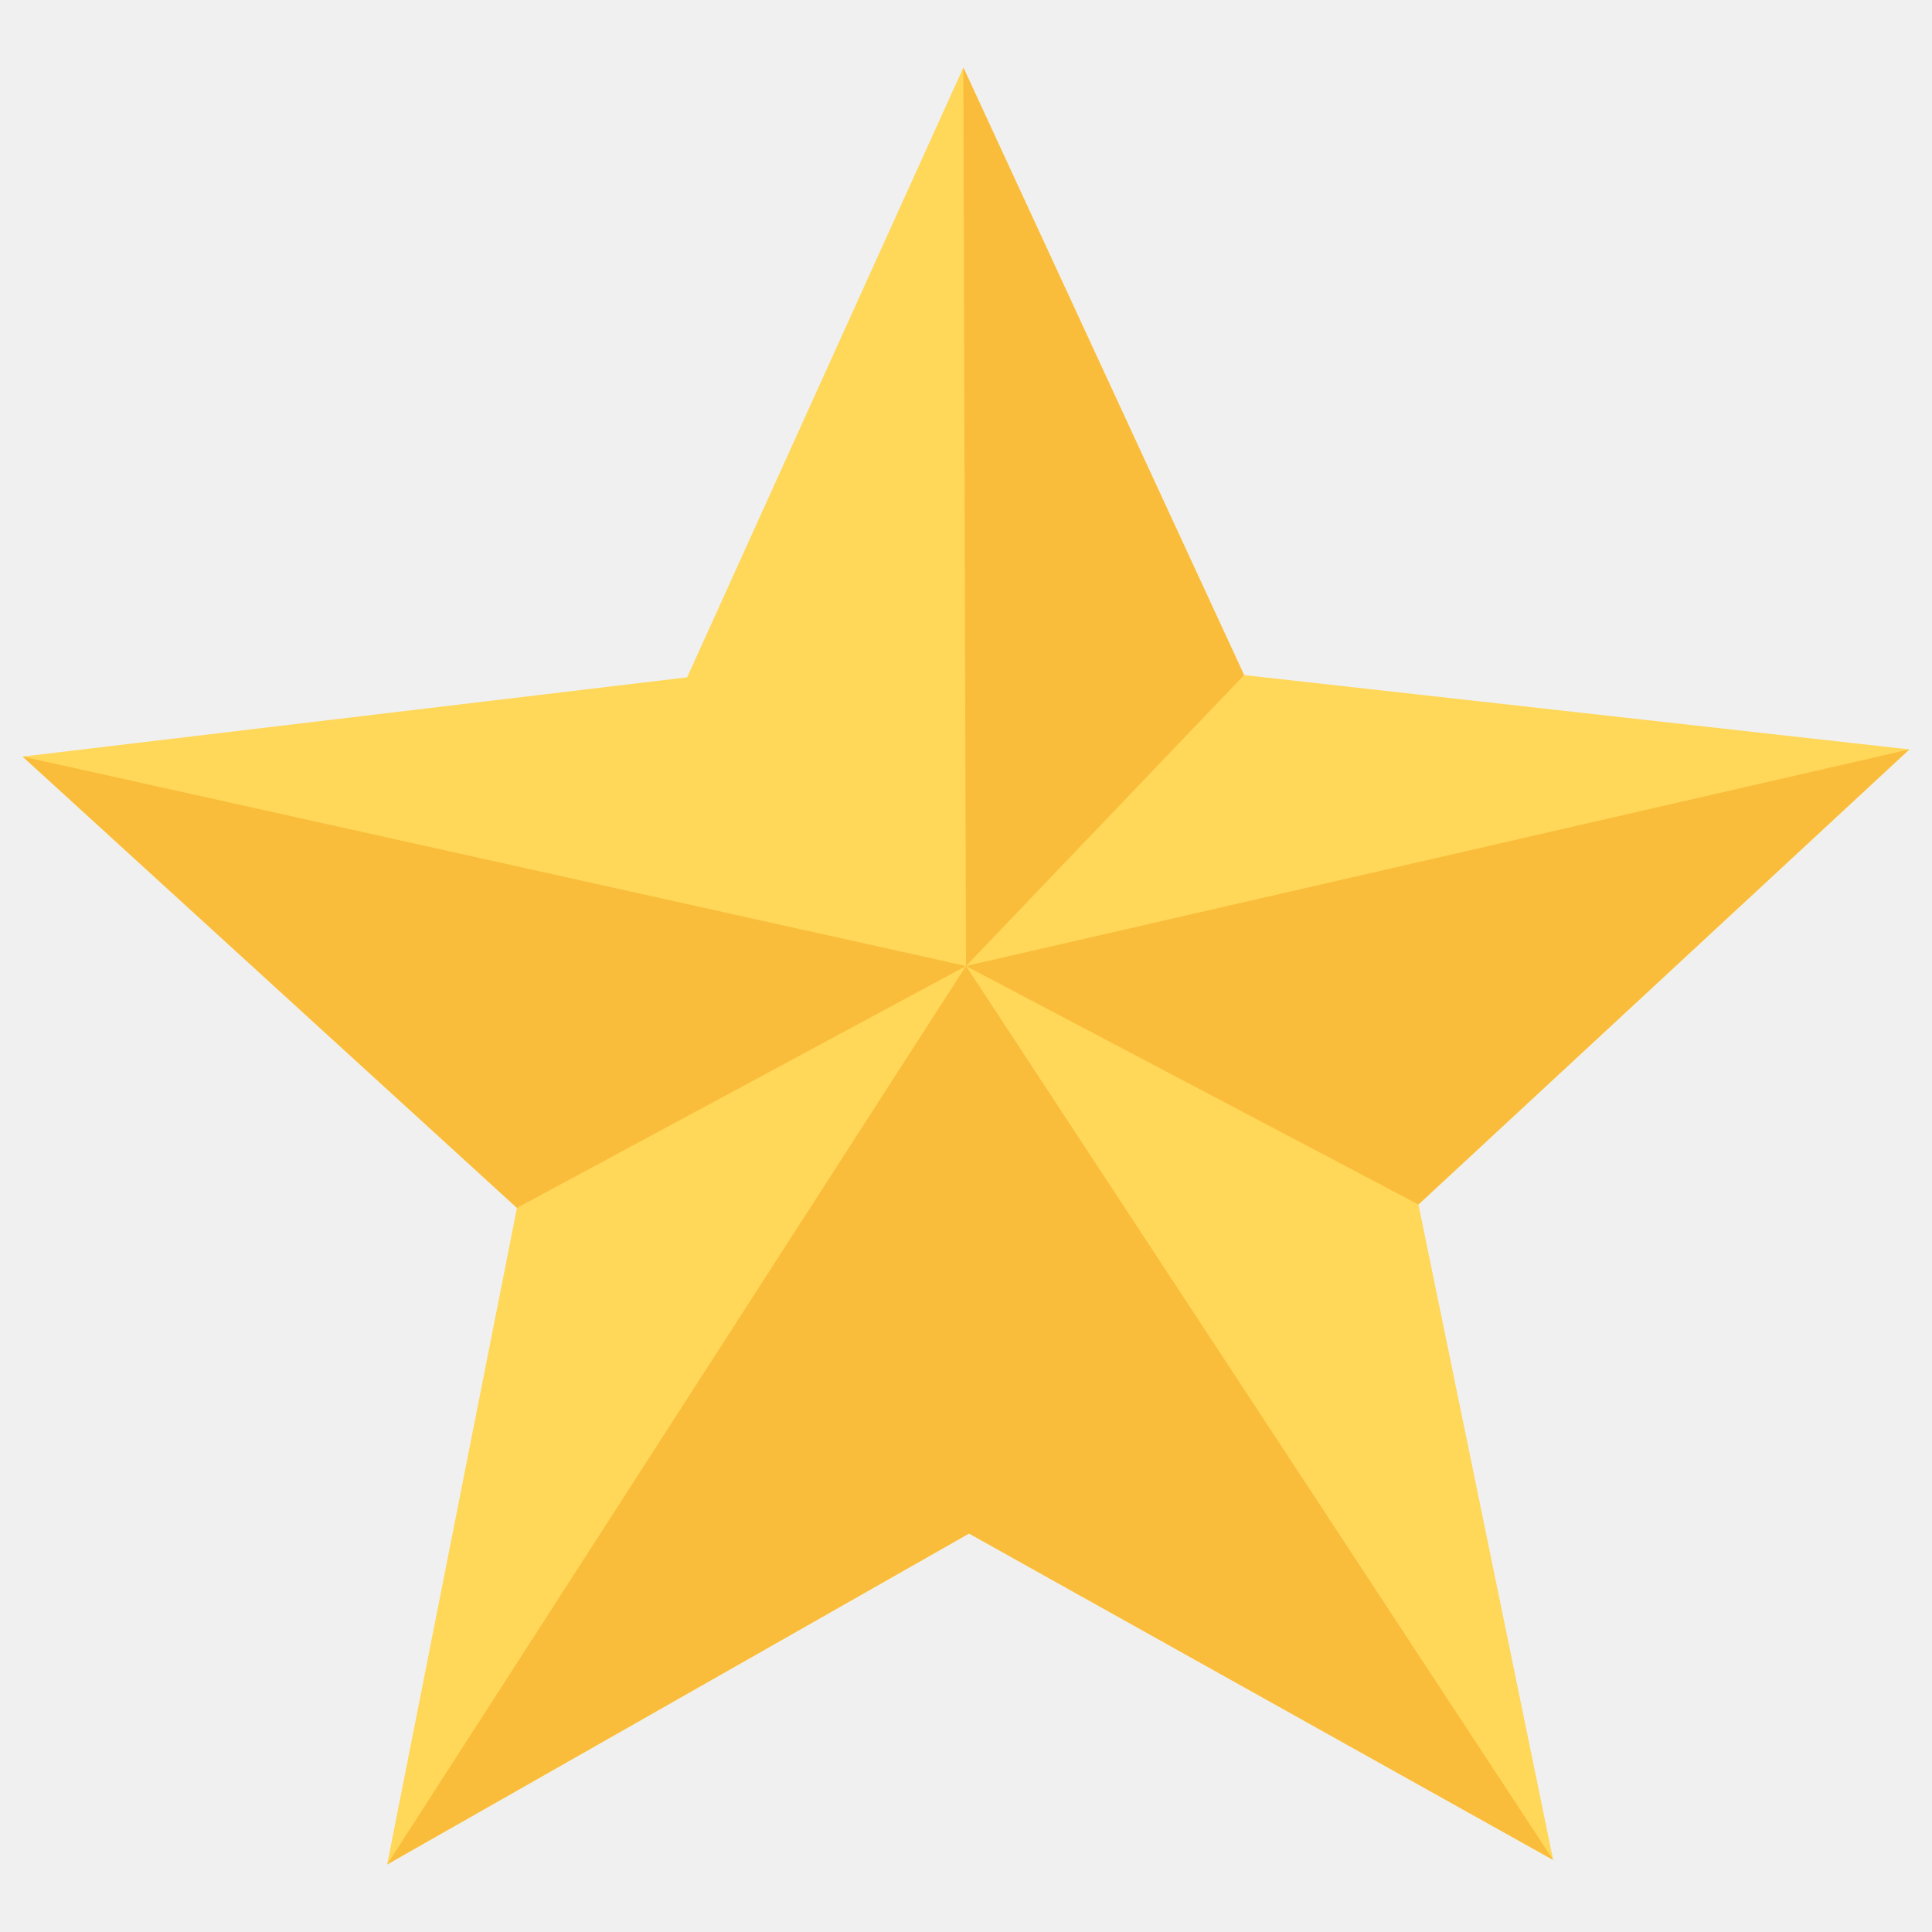
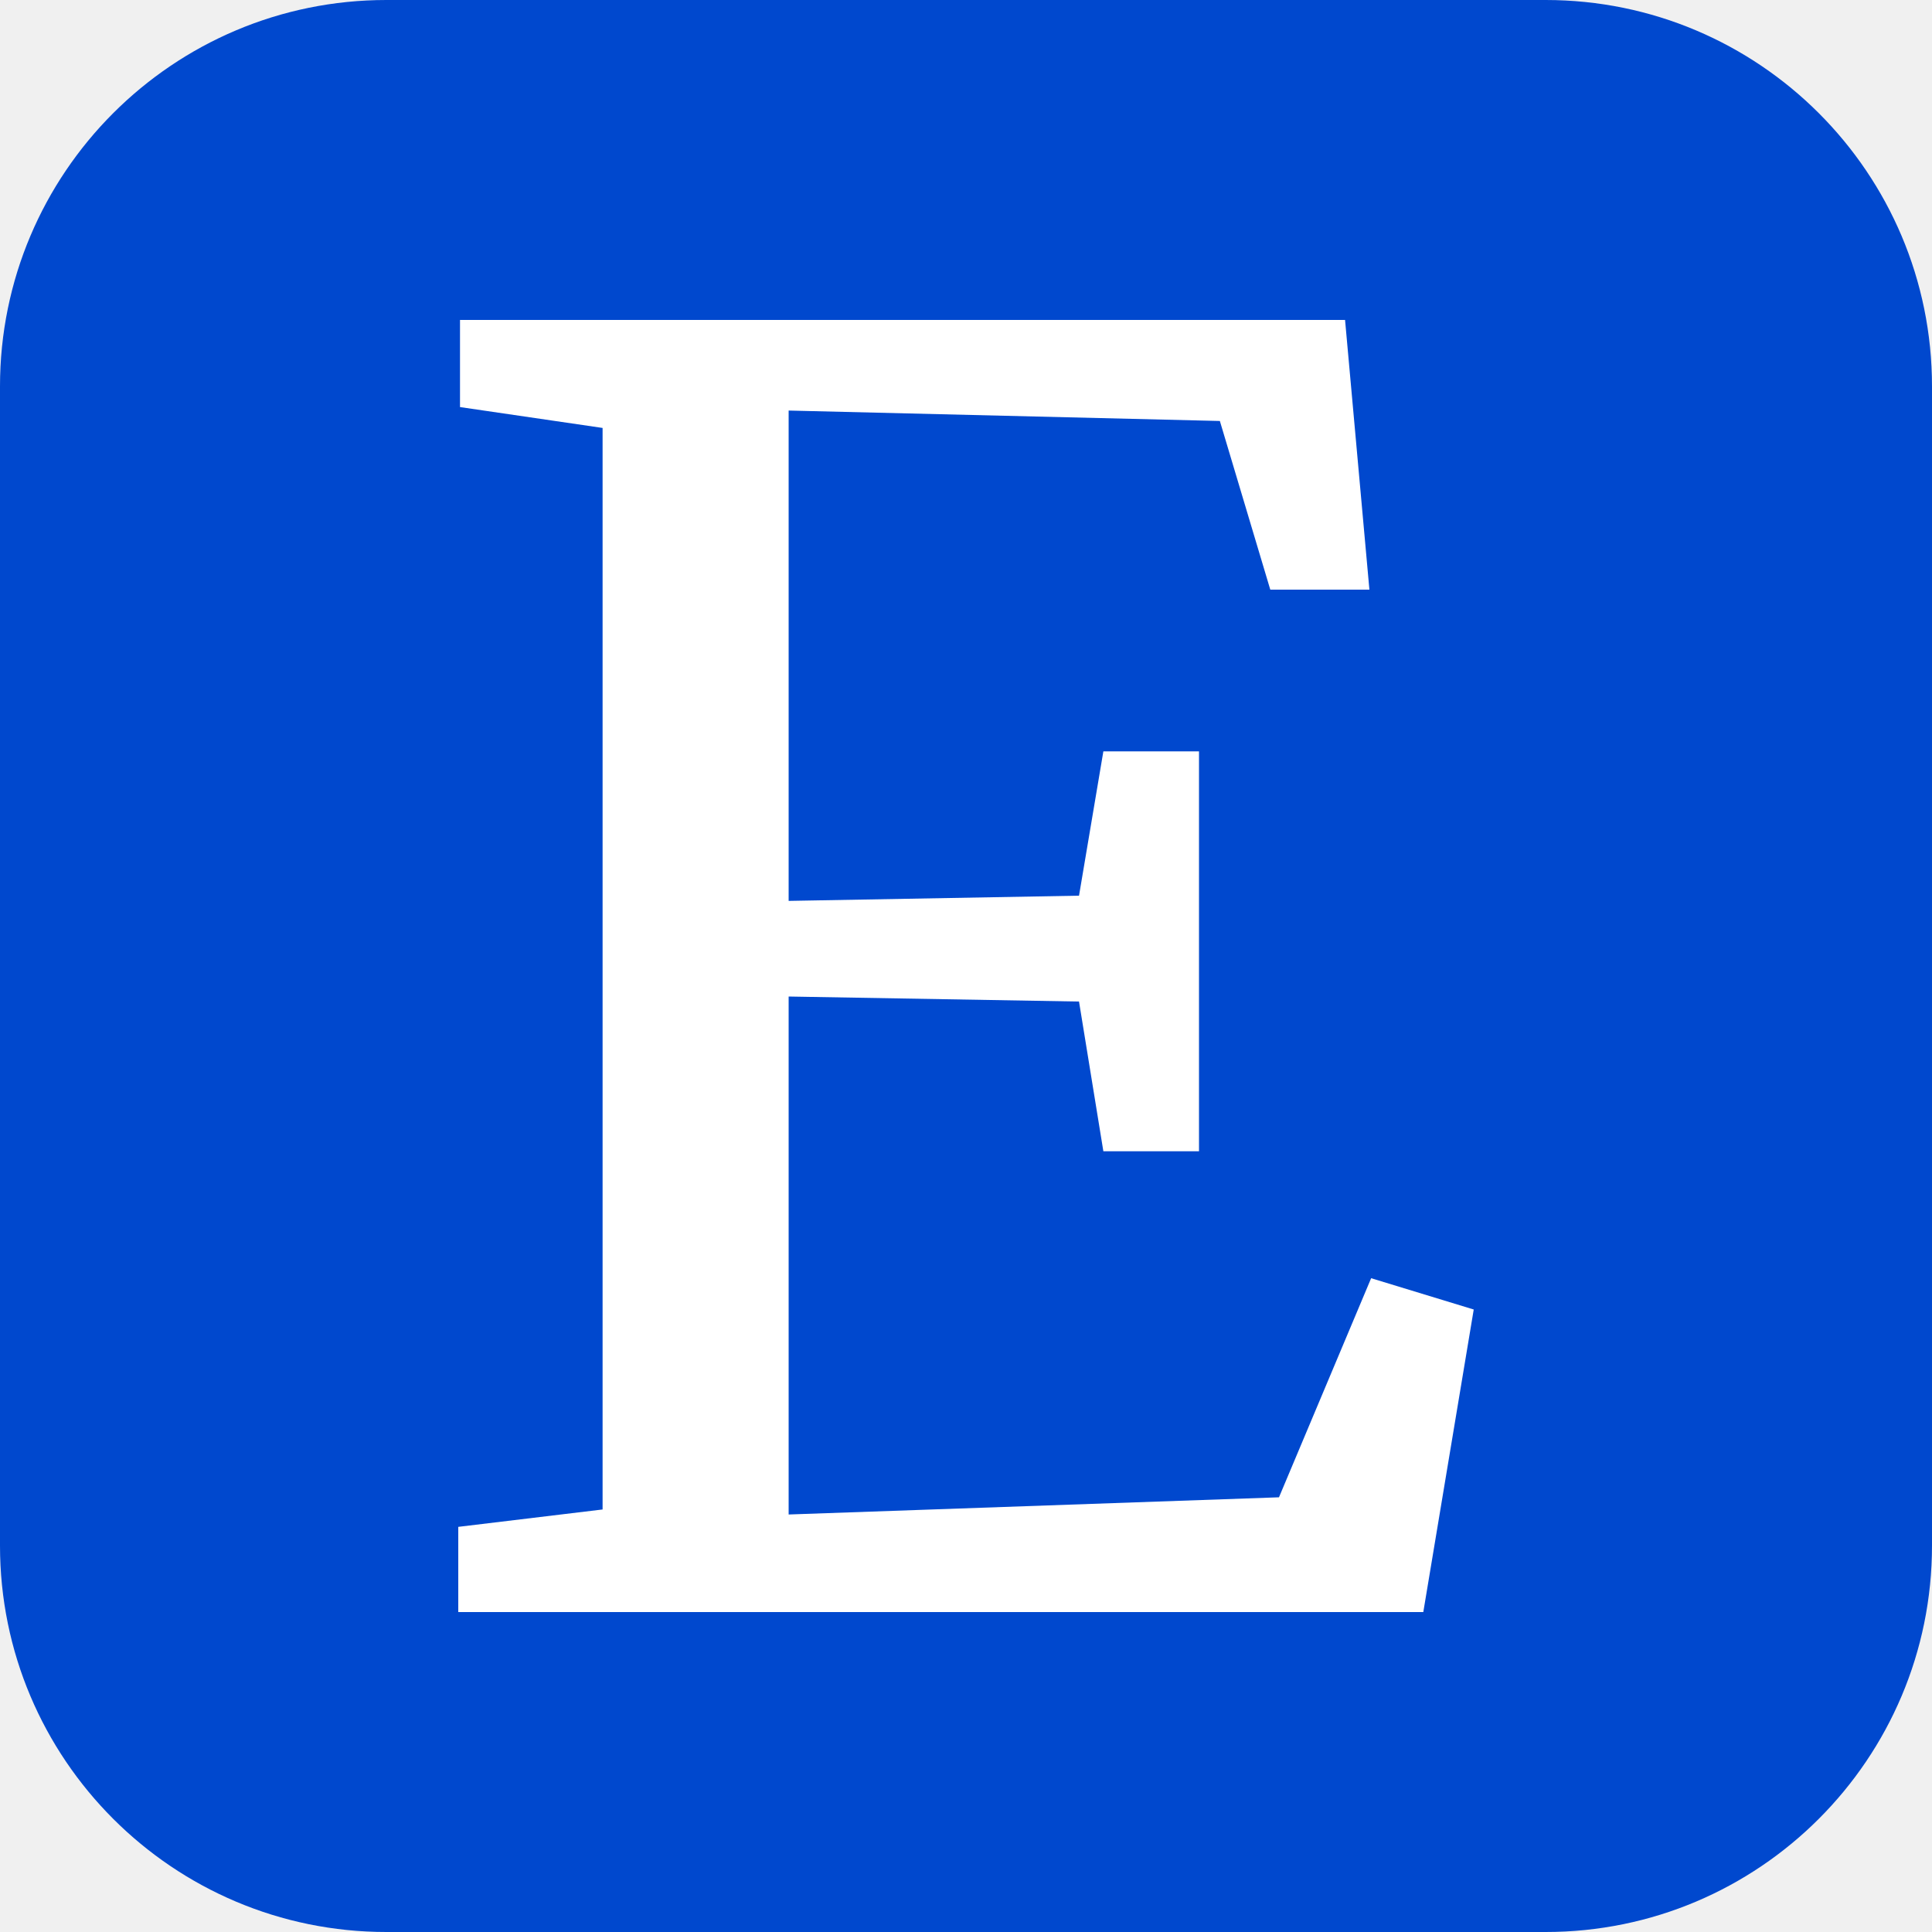
- <svg xmlns="http://www.w3.org/2000/svg" enable-background="new 0 0 512 512" viewBox="0 0 512 512">
-   <polygon fill="#ffd759" points="102.6 494.1 137 320.1 6 200.5 182.1 179.5 255.3 17.9 329.7 178.9 506 198.6 375.9 319.2 411.6 492.9 256.8 406.4" />
-   <polygon fill="#fabd3b" points="256 256 6 200.5 137 320.1" />
-   <polygon fill="#fabd3b" points="256 256 102.6 494.1 256.8 406.4 411.6 492.9" />
-   <polygon fill="#fabd3b" points="256 256 506 198.6 375.9 319.2" />
-   <polygon fill="#fabd3b" points="255.3 17.9 256 256 329.7 178.9" />
+ <svg xmlns="http://www.w3.org/2000/svg" width="256" height="256" viewBox="0 0 100 100">
+   <rect width="100" height="100" rx="20" fill="#0048ce" />
+   <path fill="#fff" d="M31.19 78.13L31.19 22.15L23.81 21.07L23.81 16.56L69.62 16.56L70.88 30.52L65.75 30.52L63.14 21.79L40.82 21.25L40.82 46.63L55.85 46.36L57.11 38.89L62.06 38.89L62.06 59.59L57.11 59.59L55.85 51.84L40.82 51.58L40.82 78.39L66.20 77.50L70.97 66.16L76.28 67.78L73.67 83.44L23.72 83.44L23.72 79.03L31.19 78.13Z" />
</svg>
